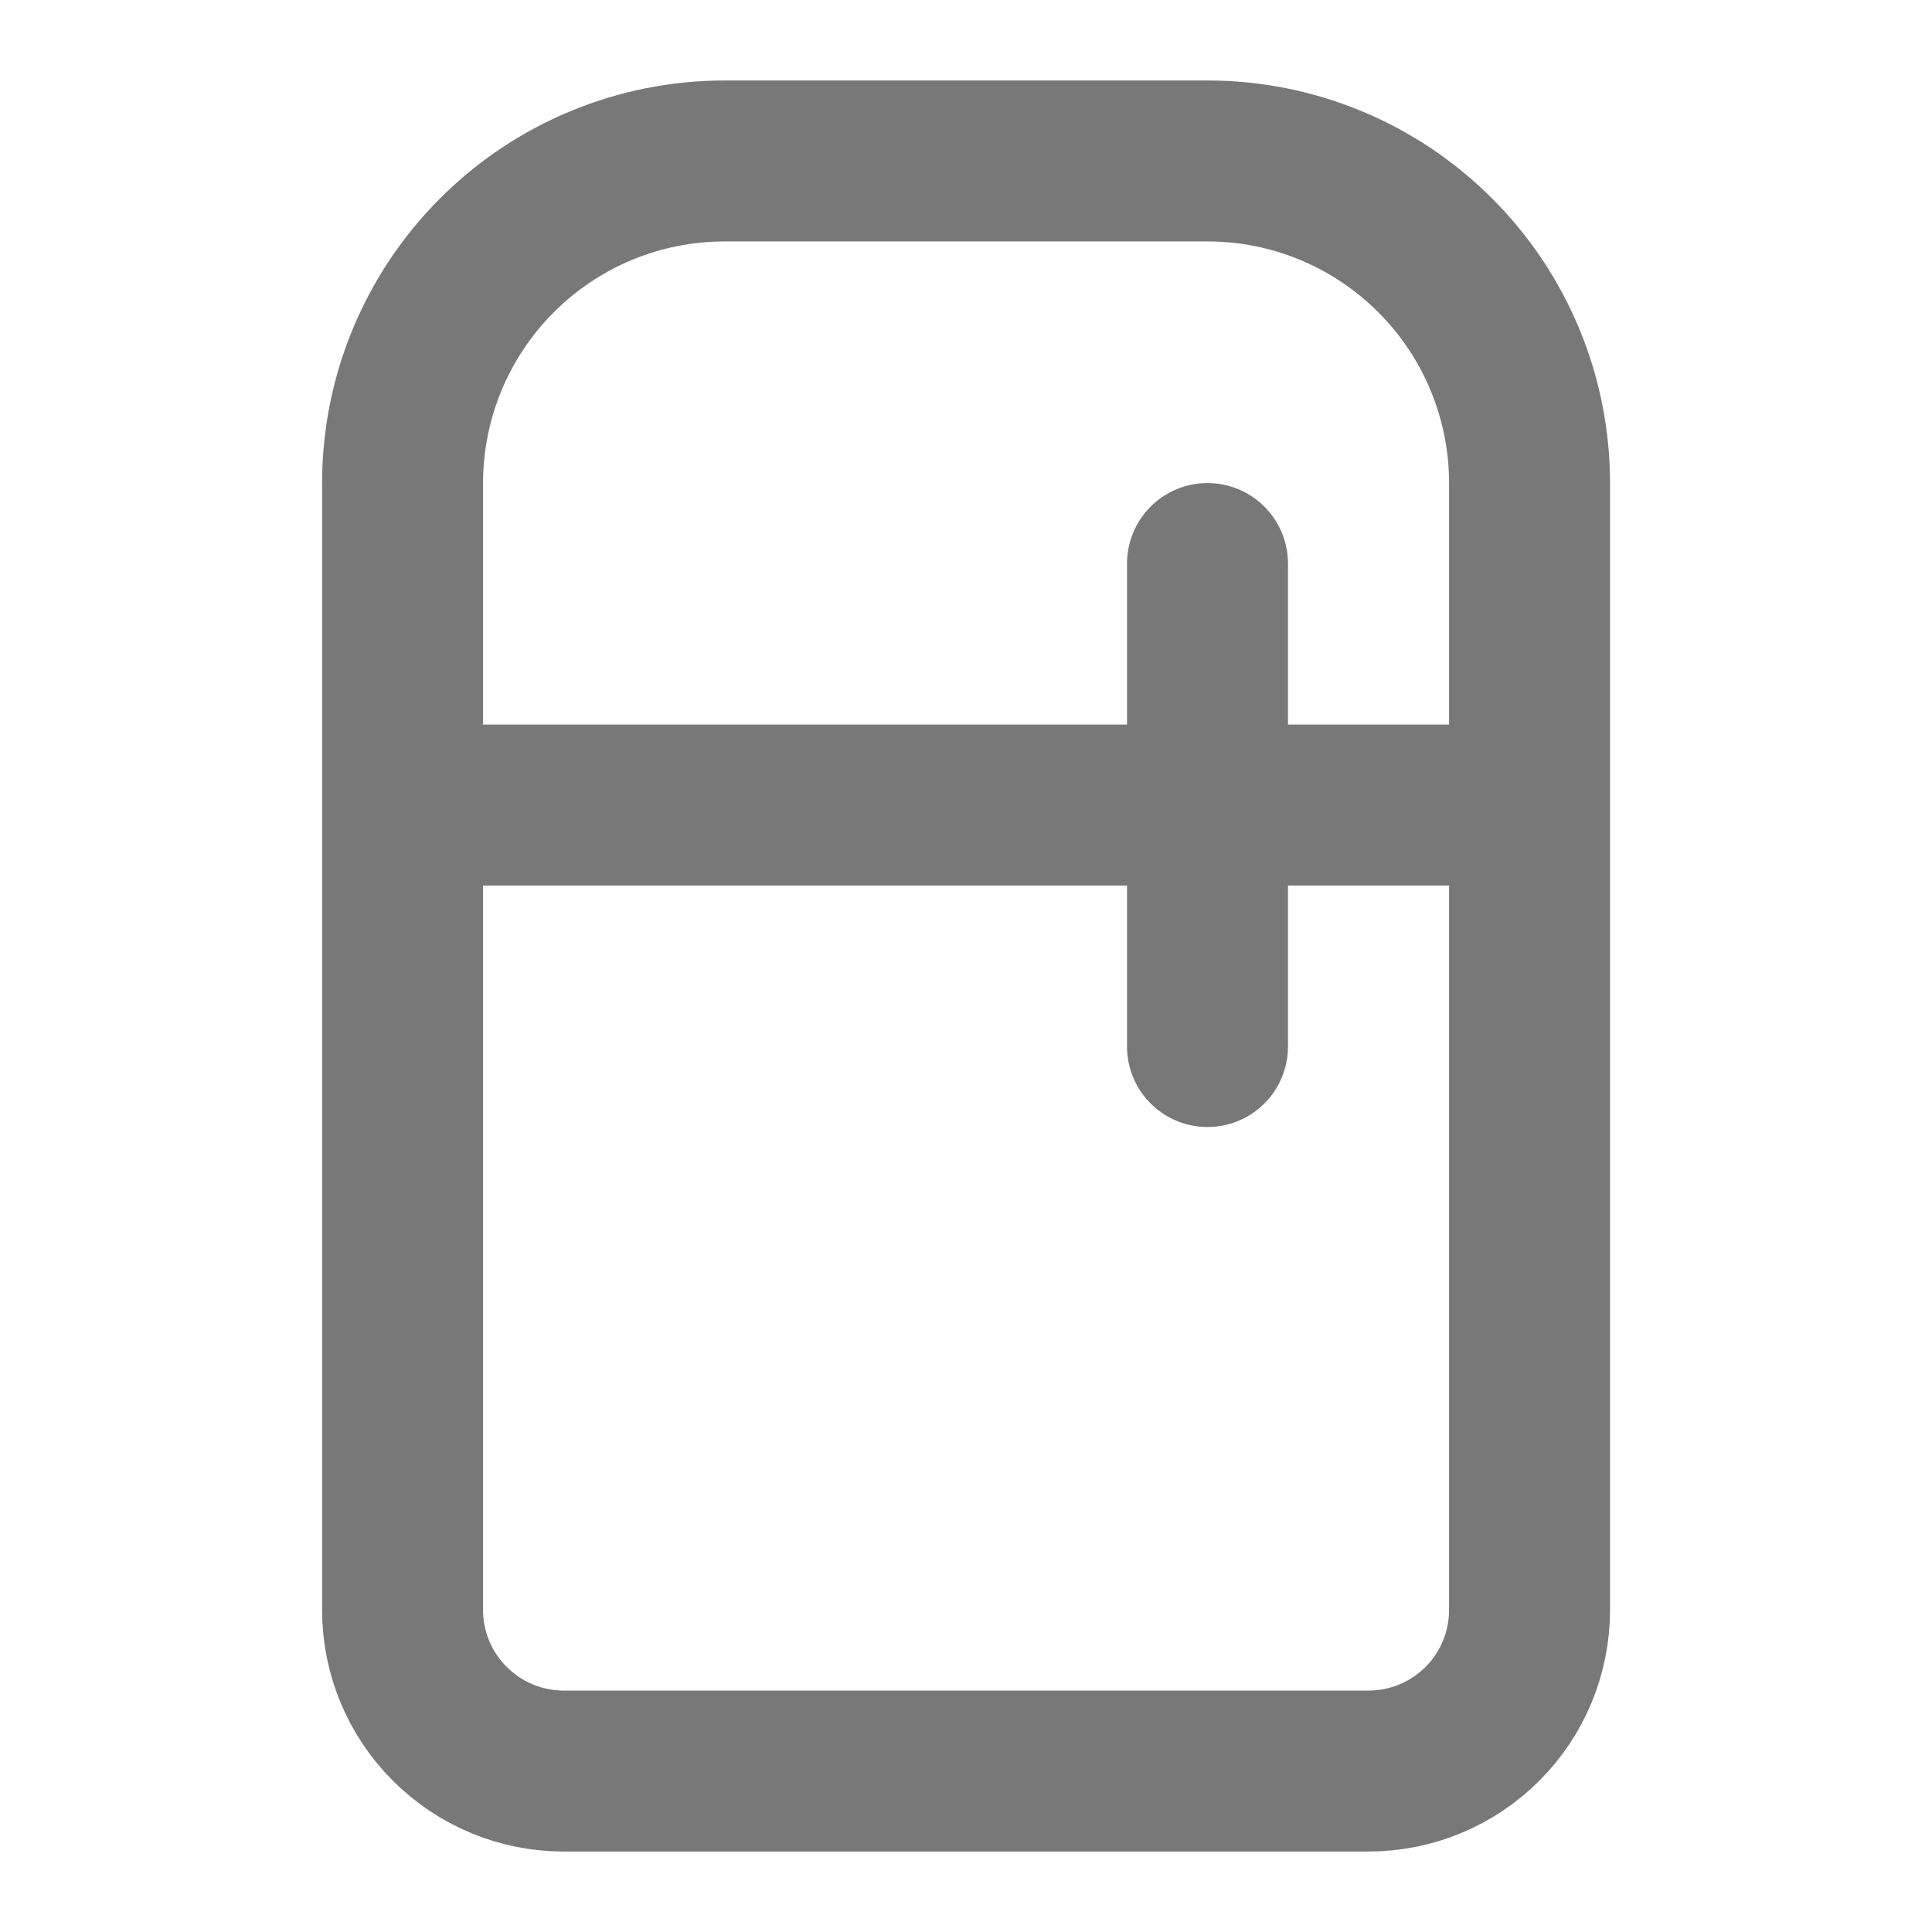
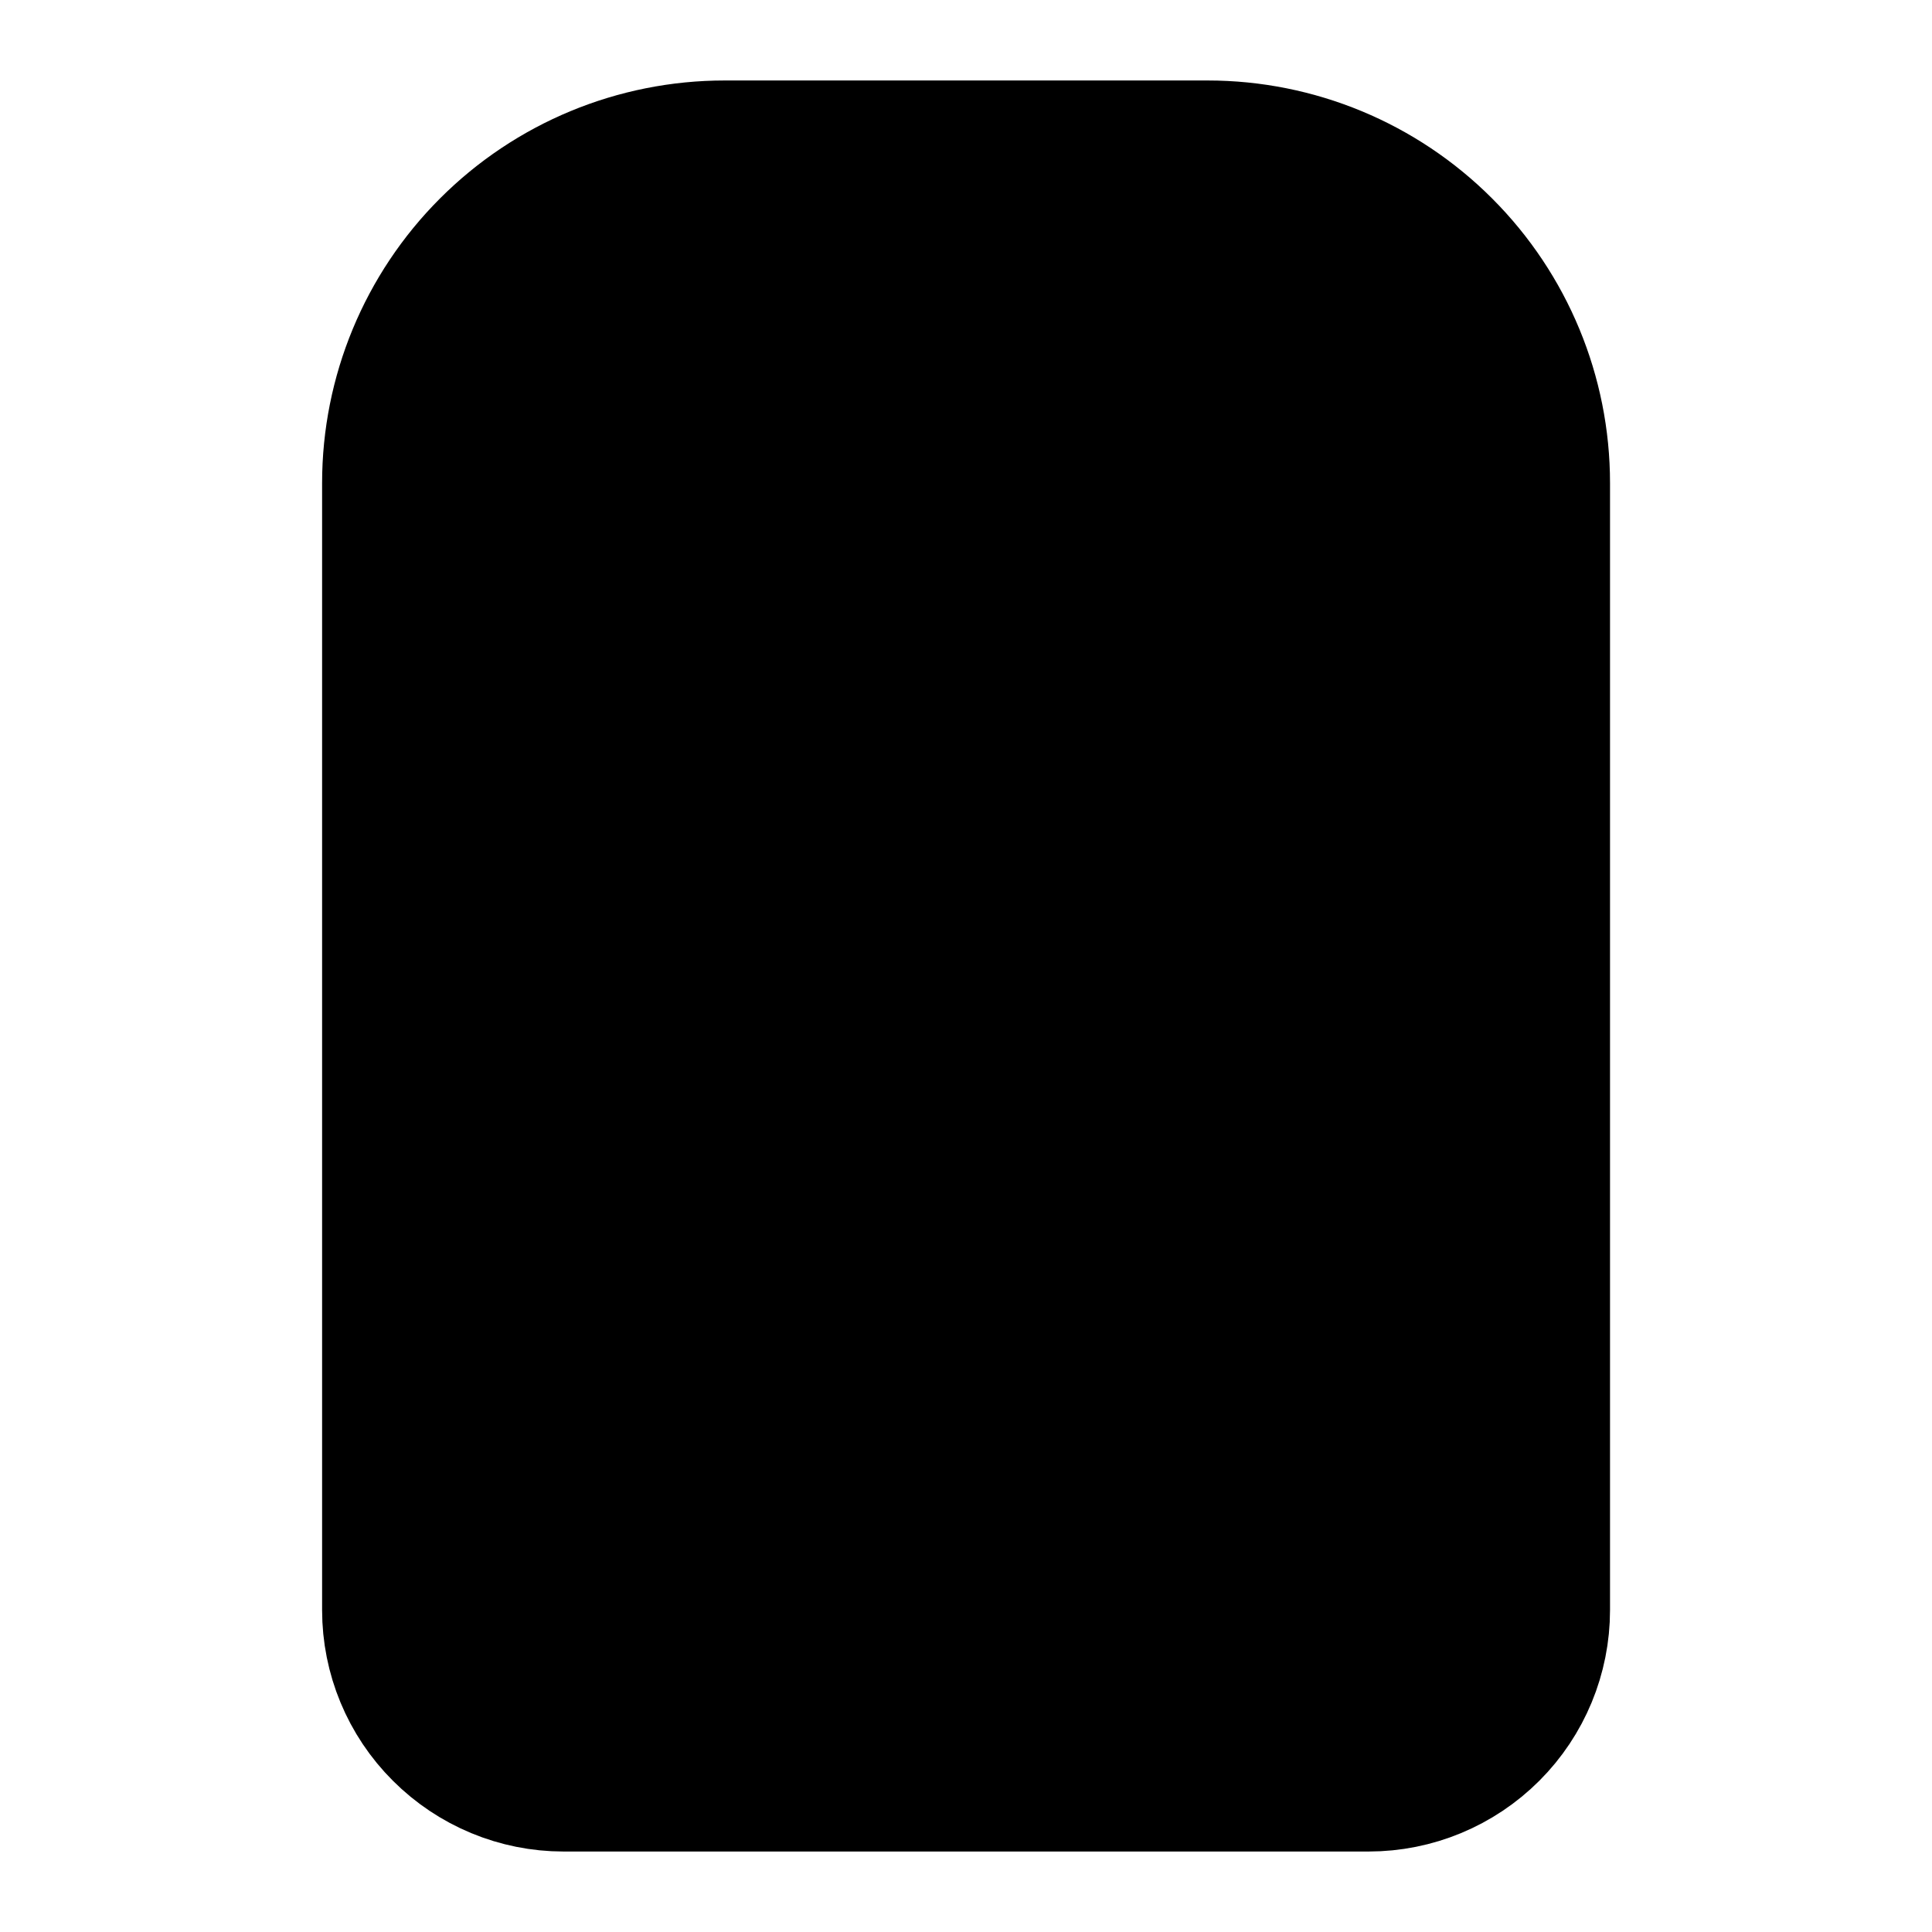
- <svg xmlns="http://www.w3.org/2000/svg" width="16" height="16" viewBox="0 0 16 16" fill="none">
-   <path d="M3.334 6.667H12.667M10 4.667V8.667M3.334 4C3.334 3.293 3.615 2.615 4.115 2.115C4.615 1.614 5.293 1.333 6.001 1.333H10.001C10.708 1.333 11.386 1.614 11.886 2.115C12.386 2.615 12.667 3.293 12.667 4V13.334C12.667 13.687 12.527 14.026 12.277 14.276C12.027 14.526 11.688 14.667 11.334 14.667H4.667C4.314 14.667 3.975 14.526 3.725 14.276C3.474 14.026 3.334 13.687 3.334 13.334V4Z" stroke="#787878" stroke-width="1.333" stroke-linecap="round" stroke-linejoin="round" />
+ <svg xmlns="http://www.w3.org/2000/svg" viewBox="0 0 16 16" fill="currentColor">
+   <path d="M3.334 6.667H12.667M10 4.667V8.667M3.334 4C3.334 3.293 3.615 2.615 4.115 2.115C4.615 1.614 5.293 1.333 6.001 1.333H10.001C10.708 1.333 11.386 1.614 11.886 2.115C12.386 2.615 12.667 3.293 12.667 4V13.334C12.667 13.687 12.527 14.026 12.277 14.276C12.027 14.526 11.688 14.667 11.334 14.667H4.667C4.314 14.667 3.975 14.526 3.725 14.276C3.474 14.026 3.334 13.687 3.334 13.334V4Z" stroke="currentColor" stroke-width="1.333" stroke-linecap="round" stroke-linejoin="round" />
</svg>
